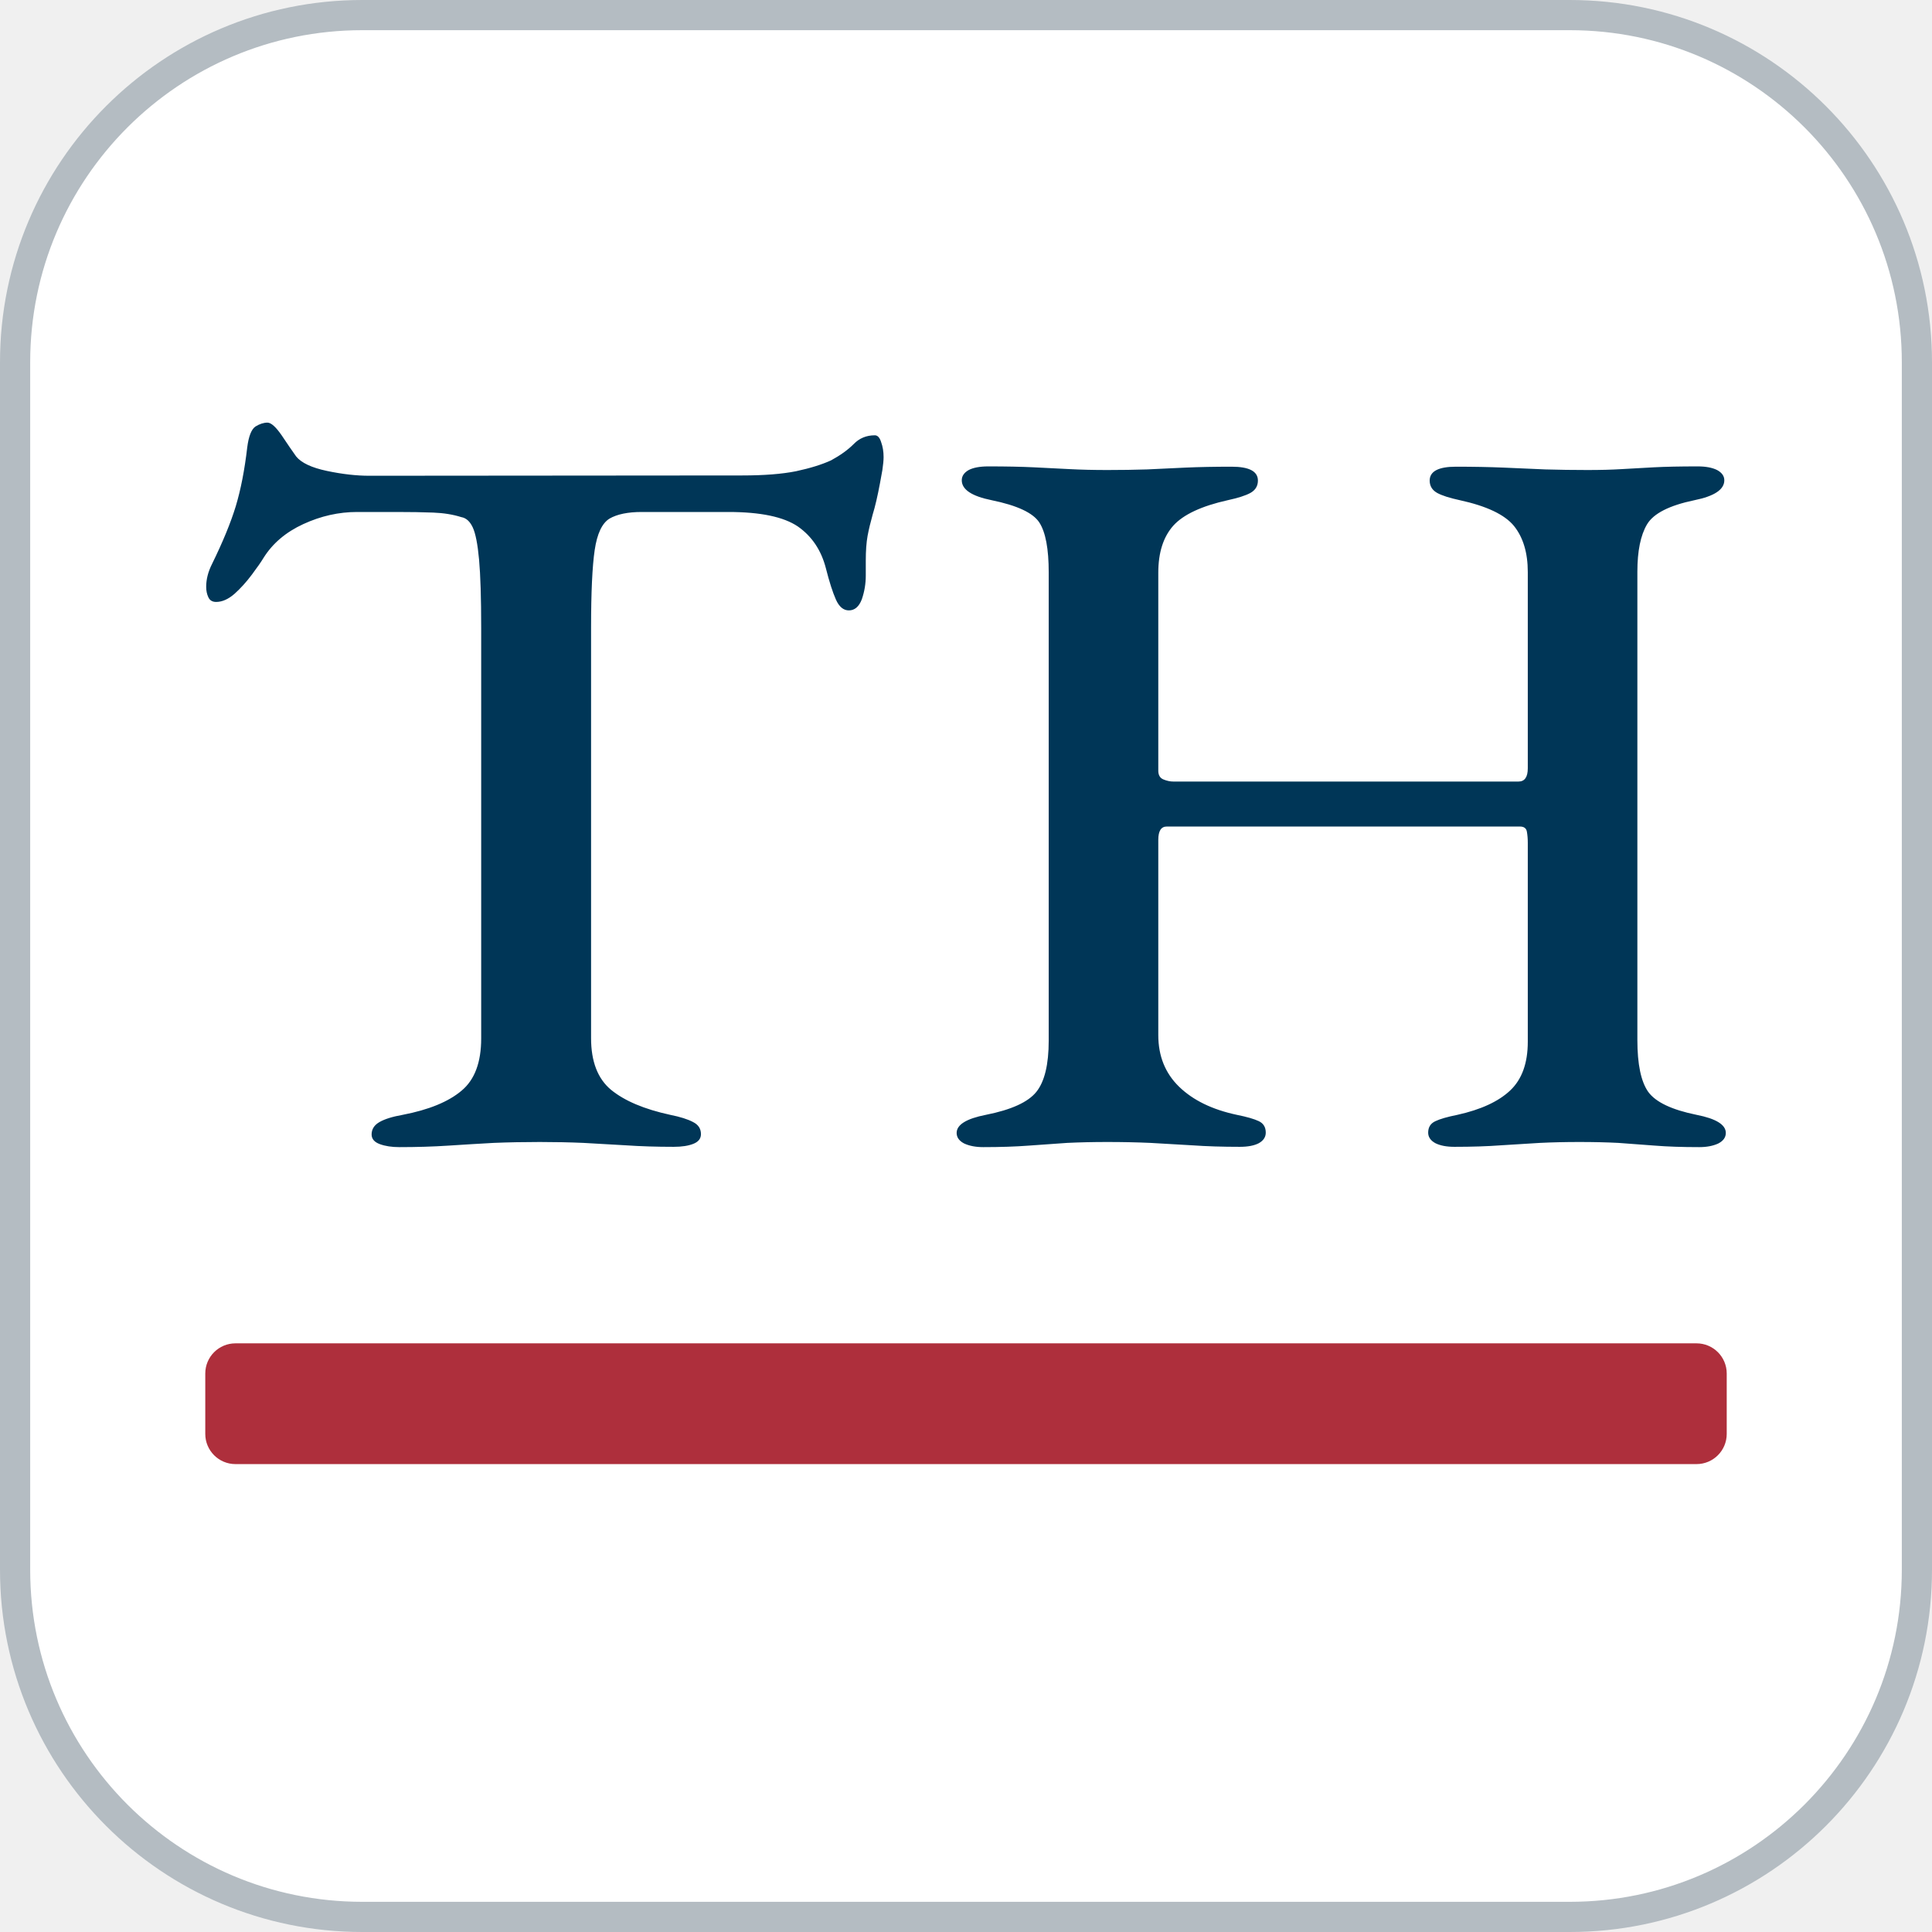
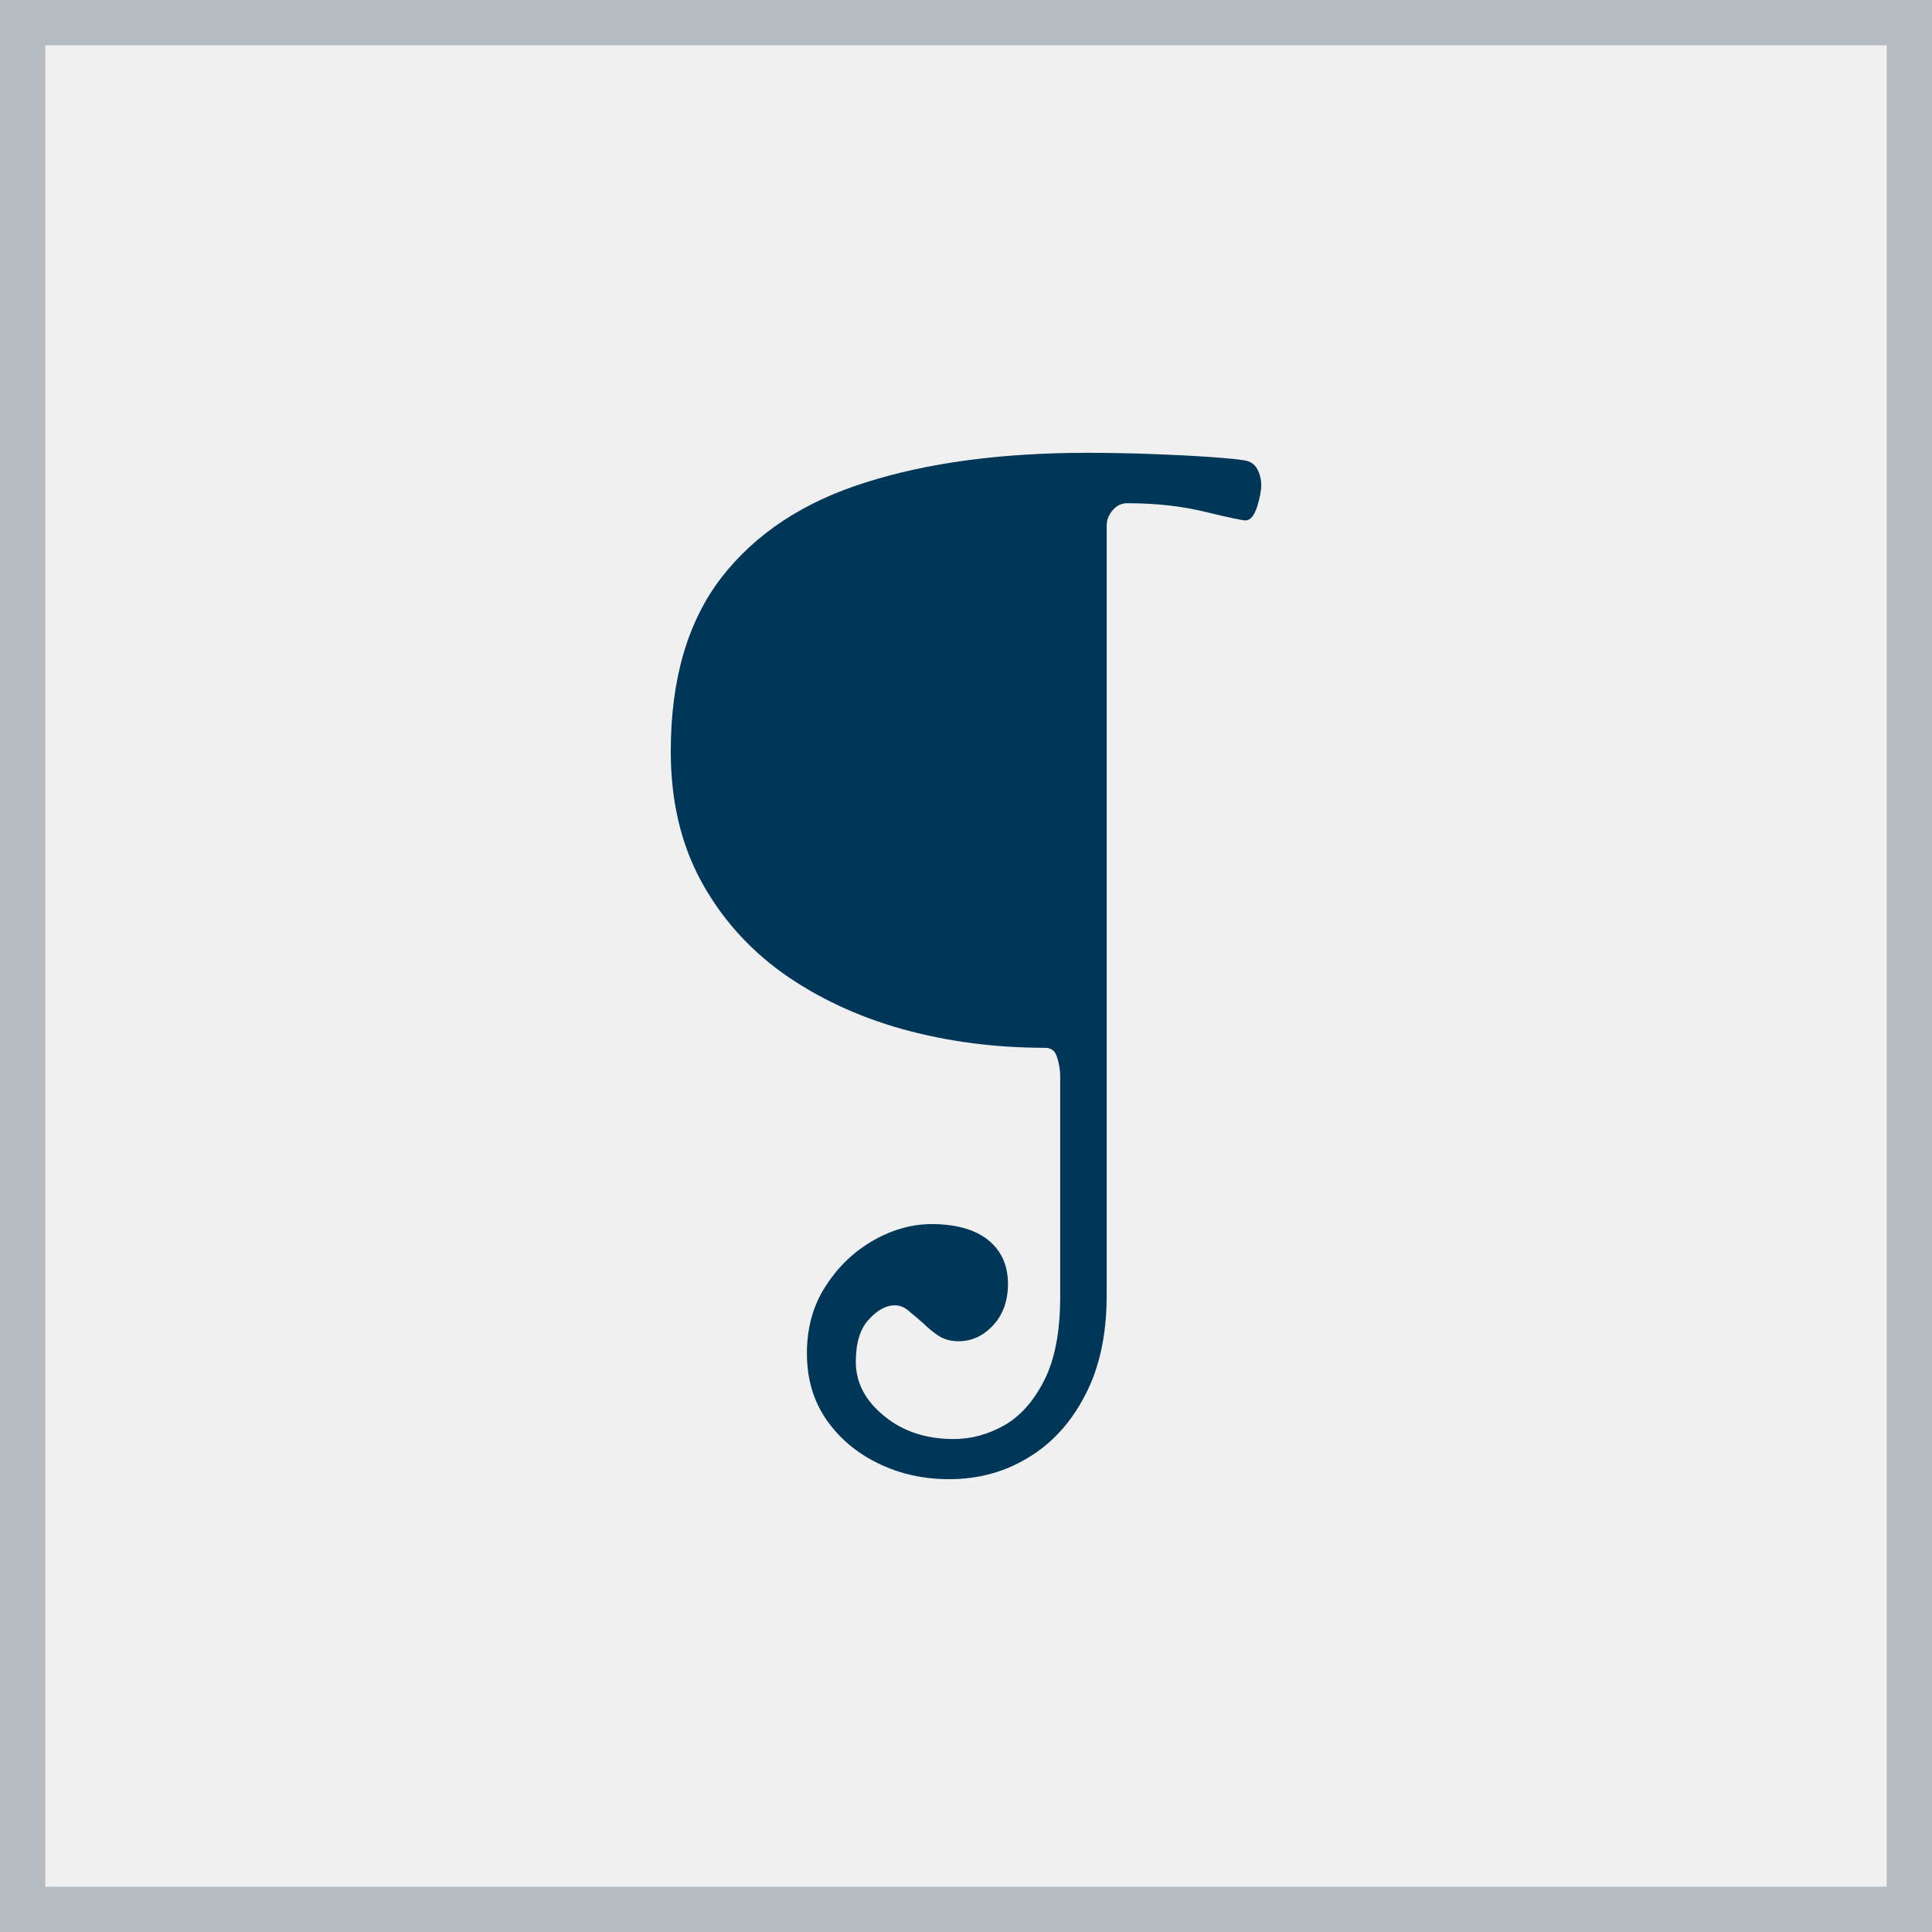
- <svg xmlns="http://www.w3.org/2000/svg" viewBox="0 0 64 64" role="img" aria-label="TH">
-   <rect x="0.5" y="0.5" width="63" height="63" rx="11.5" fill="#FFFFFF" stroke="#B4BCC2" stroke-width="1" />
-   <path fill="#003657" d="M13.23 38Q12.85 38 12.58 37.9Q12.31 37.8 12.31 37.58Q12.31 37.32 12.57 37.17Q12.83 37.02 13.34 36.93Q14.64 36.68 15.29 36.13Q15.94 35.59 15.94 34.4V20.8Q15.94 19.31 15.87 18.54Q15.8 17.77 15.66 17.47Q15.52 17.17 15.28 17.13Q14.87 17 14.35 16.98Q13.83 16.96 13.14 16.96H11.83Q10.92 16.96 10.05 17.36Q9.18 17.76 8.73 18.48Q8.61 18.68 8.34 19.04Q8.07 19.4 7.77 19.67Q7.46 19.94 7.16 19.94Q6.97 19.94 6.9 19.78Q6.83 19.63 6.83 19.44Q6.83 19.07 7.02 18.69Q7.56 17.59 7.81 16.77Q8.06 15.94 8.19 14.82Q8.26 14.27 8.46 14.13Q8.67 14 8.86 14Q9.04 14 9.33 14.42Q9.61 14.84 9.81 15.12Q10.07 15.44 10.83 15.6Q11.59 15.76 12.23 15.76L24.59 15.75Q25.67 15.75 26.37 15.61Q27.07 15.46 27.53 15.25Q27.99 15 28.28 14.71Q28.56 14.42 28.98 14.42Q29.12 14.42 29.19 14.65Q29.27 14.87 29.27 15.14Q29.27 15.3 29.23 15.57Q29.18 15.84 29.15 16.01Q29.03 16.65 28.91 17.04Q28.8 17.43 28.74 17.75Q28.68 18.08 28.68 18.57V19.07Q28.68 19.47 28.55 19.85Q28.41 20.22 28.12 20.22Q27.85 20.22 27.69 19.86Q27.53 19.5 27.36 18.83Q27.13 17.93 26.43 17.44Q25.72 16.96 24.13 16.96H21.26Q20.57 16.96 20.19 17.18Q19.82 17.41 19.7 18.22Q19.58 19.03 19.58 20.8V34.39Q19.58 35.55 20.24 36.1Q20.91 36.65 22.2 36.93Q22.7 37.03 22.96 37.17Q23.22 37.3 23.22 37.57Q23.22 37.79 22.97 37.89Q22.72 37.99 22.32 37.99Q21.46 37.99 20.73 37.94Q20.01 37.9 19.33 37.86Q18.64 37.83 17.88 37.83Q17.08 37.83 16.35 37.86Q15.62 37.9 14.86 37.95Q14.1 38 13.23 38ZM32.57 38Q32.2 38 31.94 37.88Q31.69 37.75 31.69 37.53Q31.69 37.12 32.66 36.93Q33.92 36.68 34.33 36.17Q34.74 35.66 34.74 34.47V18.96Q34.74 17.79 34.43 17.31Q34.12 16.83 32.85 16.57Q31.86 16.37 31.86 15.91Q31.86 15.7 32.09 15.57Q32.32 15.45 32.74 15.45Q33.62 15.45 34.24 15.48Q34.87 15.51 35.43 15.54Q36 15.57 36.68 15.57Q37.39 15.57 38 15.55Q38.6 15.52 39.27 15.49Q39.94 15.46 40.8 15.46Q41.67 15.46 41.67 15.92Q41.67 16.19 41.42 16.33Q41.18 16.46 40.67 16.57Q39.37 16.86 38.87 17.41Q38.37 17.97 38.37 18.97V25.53Q38.37 25.75 38.54 25.82Q38.71 25.89 38.87 25.89H50.3Q50.61 25.89 50.61 25.45V18.95Q50.61 17.99 50.15 17.42Q49.69 16.86 48.36 16.57Q47.85 16.46 47.61 16.33Q47.36 16.19 47.36 15.92Q47.36 15.46 48.23 15.46Q49.09 15.46 49.81 15.49Q50.52 15.52 51.19 15.55Q51.87 15.57 52.59 15.57Q53.23 15.57 53.72 15.54Q54.21 15.51 54.79 15.48Q55.36 15.45 56.24 15.45Q56.64 15.45 56.88 15.57Q57.12 15.7 57.12 15.91Q57.12 16.37 56.13 16.57Q54.88 16.83 54.56 17.37Q54.24 17.91 54.24 18.94V34.45Q54.24 35.66 54.6 36.17Q54.97 36.68 56.2 36.93Q57.17 37.12 57.17 37.53Q57.17 37.75 56.92 37.88Q56.66 38 56.29 38Q55.44 38 54.82 37.95Q54.19 37.9 53.61 37.86Q53.03 37.83 52.32 37.83Q51.62 37.83 51.01 37.86Q50.4 37.9 49.72 37.94Q49.05 37.99 48.18 37.99Q47.79 37.99 47.55 37.87Q47.31 37.74 47.31 37.52Q47.31 37.25 47.55 37.14Q47.78 37.03 48.28 36.93Q49.45 36.67 50.03 36.12Q50.61 35.57 50.61 34.51V27.92Q50.61 27.72 50.58 27.55Q50.55 27.38 50.35 27.38H38.65Q38.37 27.38 38.37 27.82V34.29Q38.37 35.33 39.06 36Q39.75 36.67 40.97 36.93Q41.47 37.03 41.7 37.14Q41.93 37.25 41.93 37.52Q41.93 37.74 41.7 37.87Q41.47 37.99 41.07 37.99Q40.2 37.99 39.49 37.94Q38.78 37.9 38.11 37.86Q37.44 37.83 36.68 37.83Q35.97 37.83 35.35 37.86Q34.74 37.9 34.08 37.95Q33.42 38 32.57 38Z" />
-   <rect x="6.8" y="44.5" width="50.4" height="4" rx="1" fill="#AE2F3C" />
+ <svg xmlns="http://www.w3.org/2000/svg" viewBox="0 0 64 64" role="img" aria-label="Pilcrow">
+   <rect x="0.75" y="0.75" width="62.5" height="62.5" fill="none" stroke="#B4BCC2" stroke-width="1.5" />
+   <path fill="#003657" d="M31.44 49Q30.17 49 29.1 48.48Q28.02 47.96 27.37 47.02Q26.73 46.09 26.73 44.83Q26.73 43.55 27.36 42.59Q27.98 41.63 28.95 41.08Q29.91 40.54 30.9 40.55Q32.1 40.56 32.75 41.09Q33.39 41.62 33.39 42.53Q33.39 43.37 32.9 43.9Q32.41 44.43 31.76 44.43Q31.37 44.43 31.09 44.25Q30.81 44.06 30.59 43.84Q30.35 43.63 30.12 43.44Q29.9 43.24 29.64 43.24Q29.21 43.24 28.78 43.71Q28.35 44.17 28.35 45.11Q28.35 46.14 29.28 46.9Q30.21 47.67 31.59 47.67Q32.46 47.67 33.26 47.22Q34.06 46.77 34.59 45.73Q35.12 44.69 35.12 42.96V35.64Q35.12 35.35 35.02 35.03Q34.93 34.71 34.62 34.71Q32.13 34.71 29.89 34.09Q27.65 33.46 25.92 32.23Q24.2 30.99 23.21 29.16Q22.22 27.32 22.22 24.89Q22.22 21.31 23.9 19.13Q25.59 16.95 28.68 15.98Q31.77 15 36.01 15Q37.06 15 38.16 15.04Q39.25 15.08 40.1 15.14Q40.95 15.2 41.22 15.25Q41.51 15.29 41.65 15.54Q41.78 15.79 41.78 16.07Q41.78 16.35 41.64 16.8Q41.49 17.24 41.26 17.24Q41.11 17.24 39.94 16.96Q38.77 16.67 37.34 16.67Q37.06 16.67 36.86 16.9Q36.66 17.13 36.66 17.41V42.92Q36.66 44.85 35.95 46.21Q35.25 47.57 34.07 48.28Q32.9 49 31.44 49Z" />
</svg>
